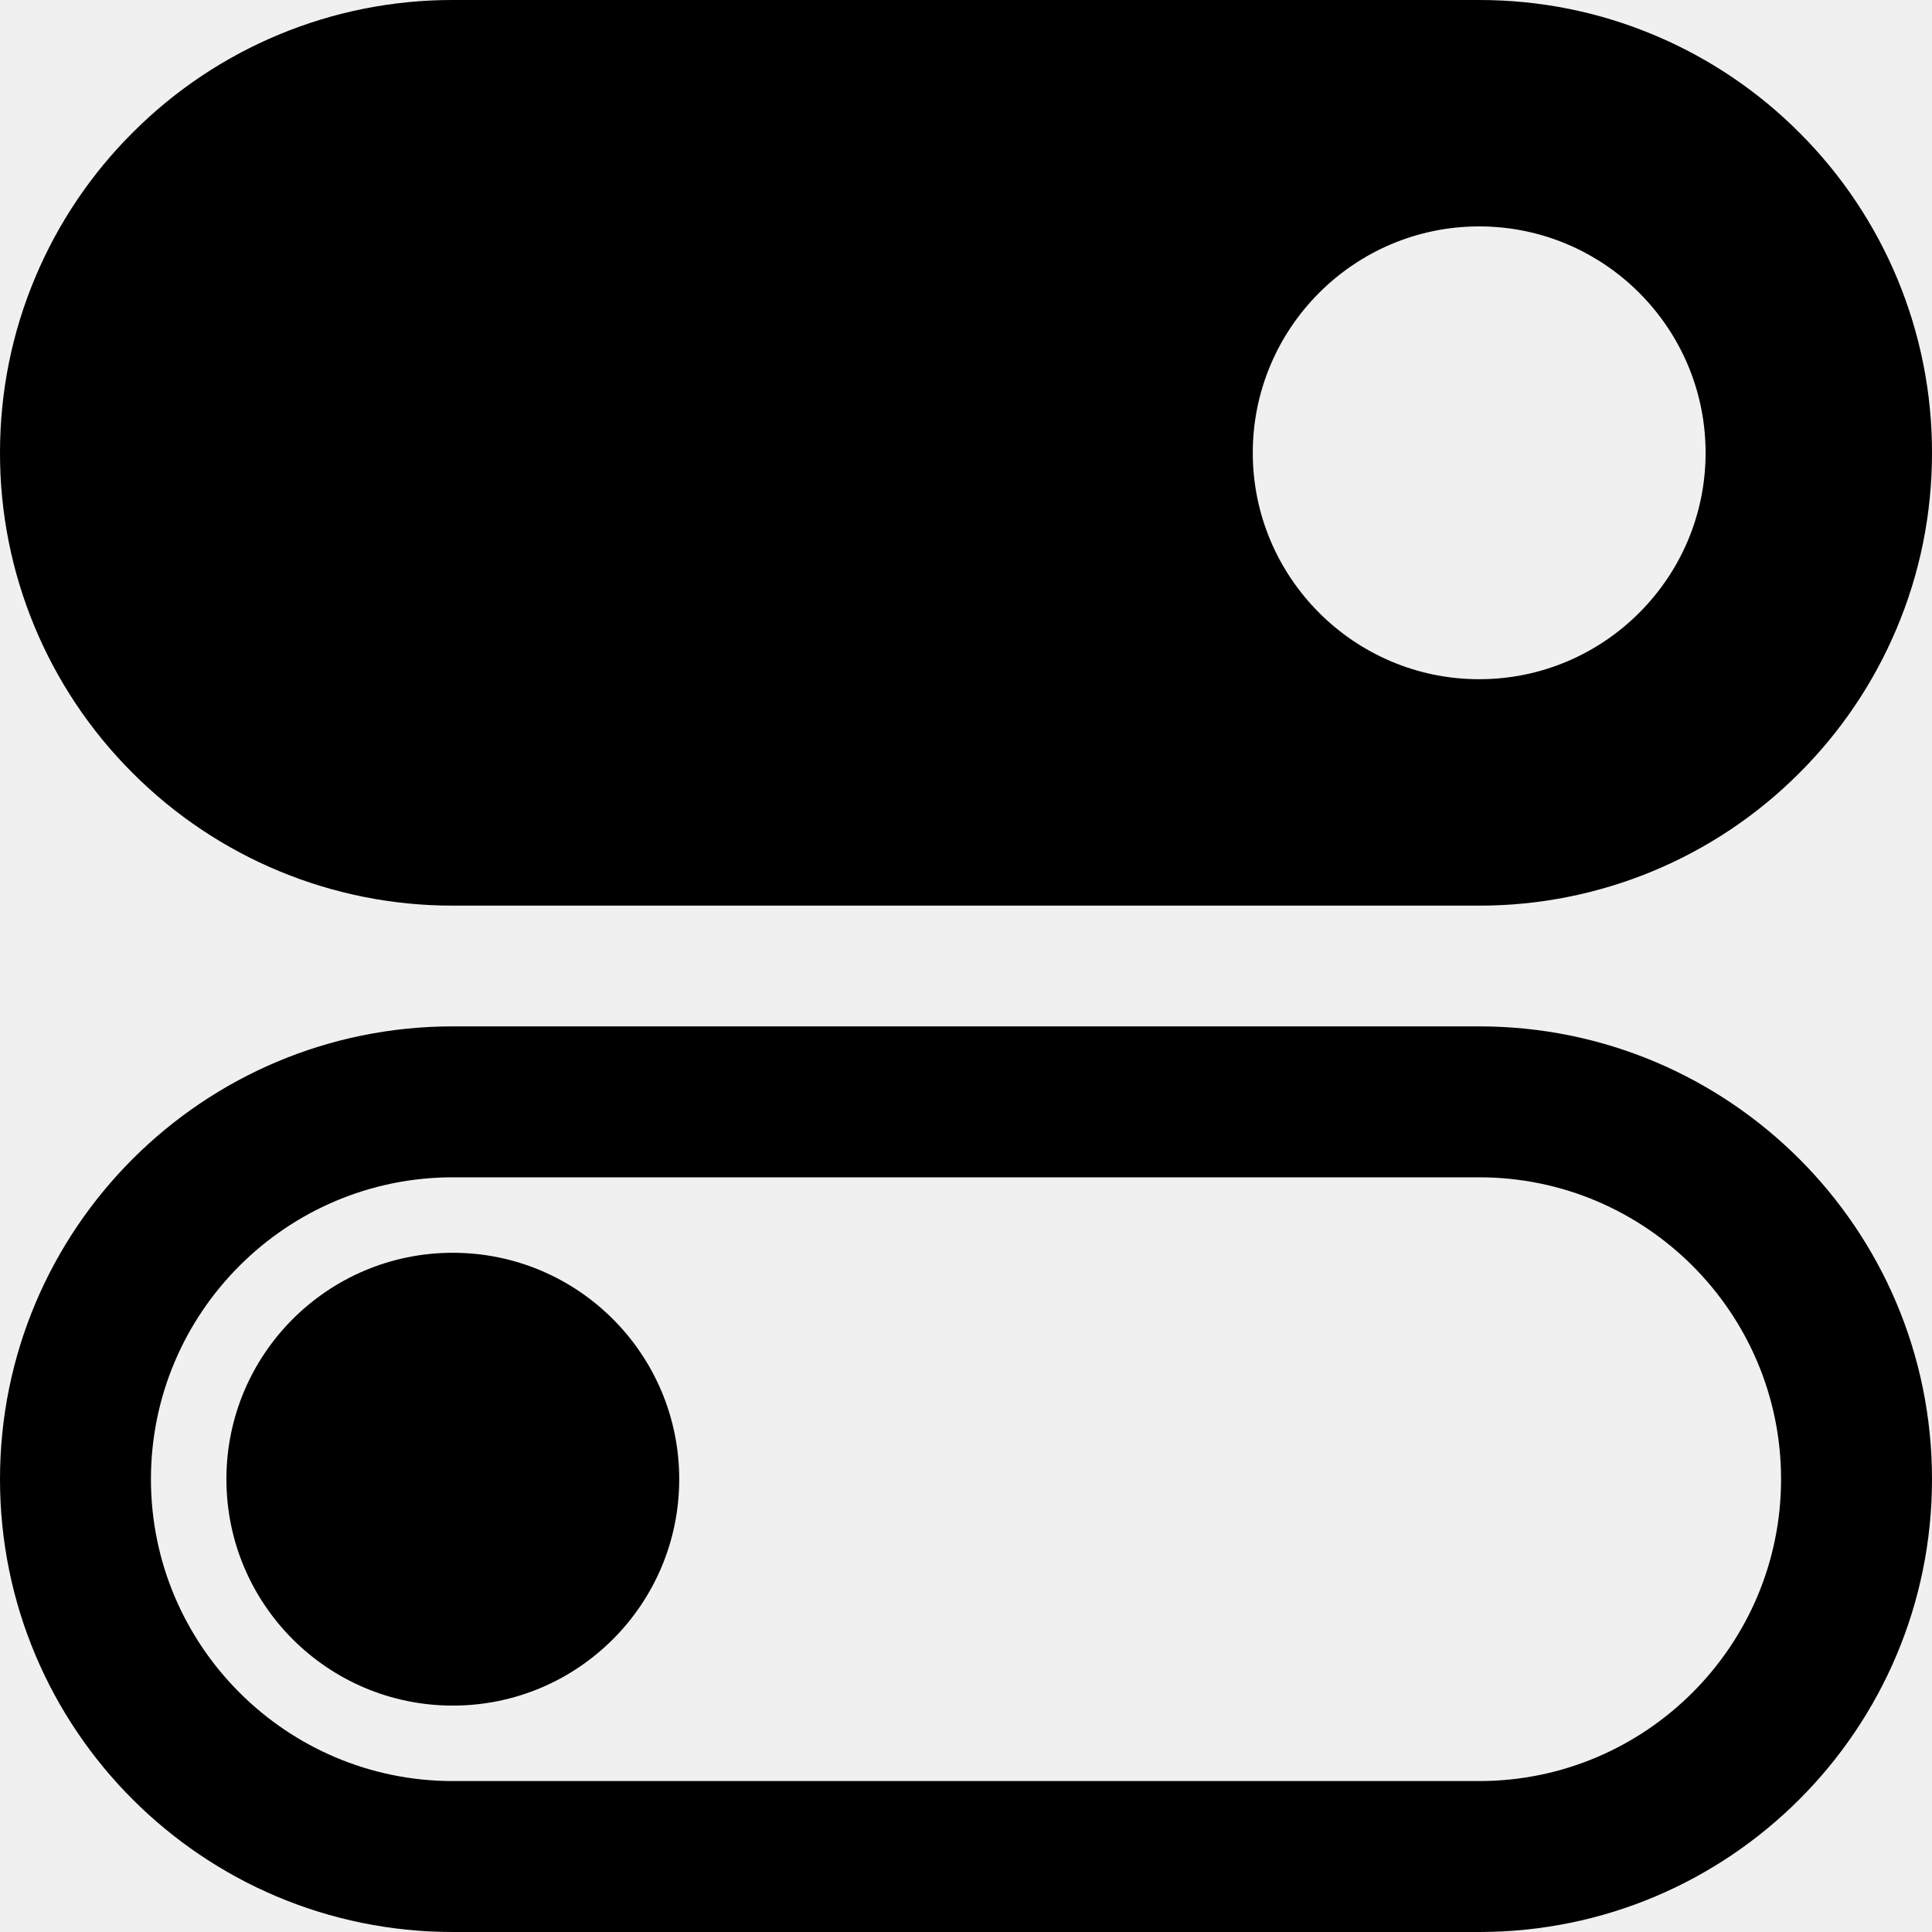
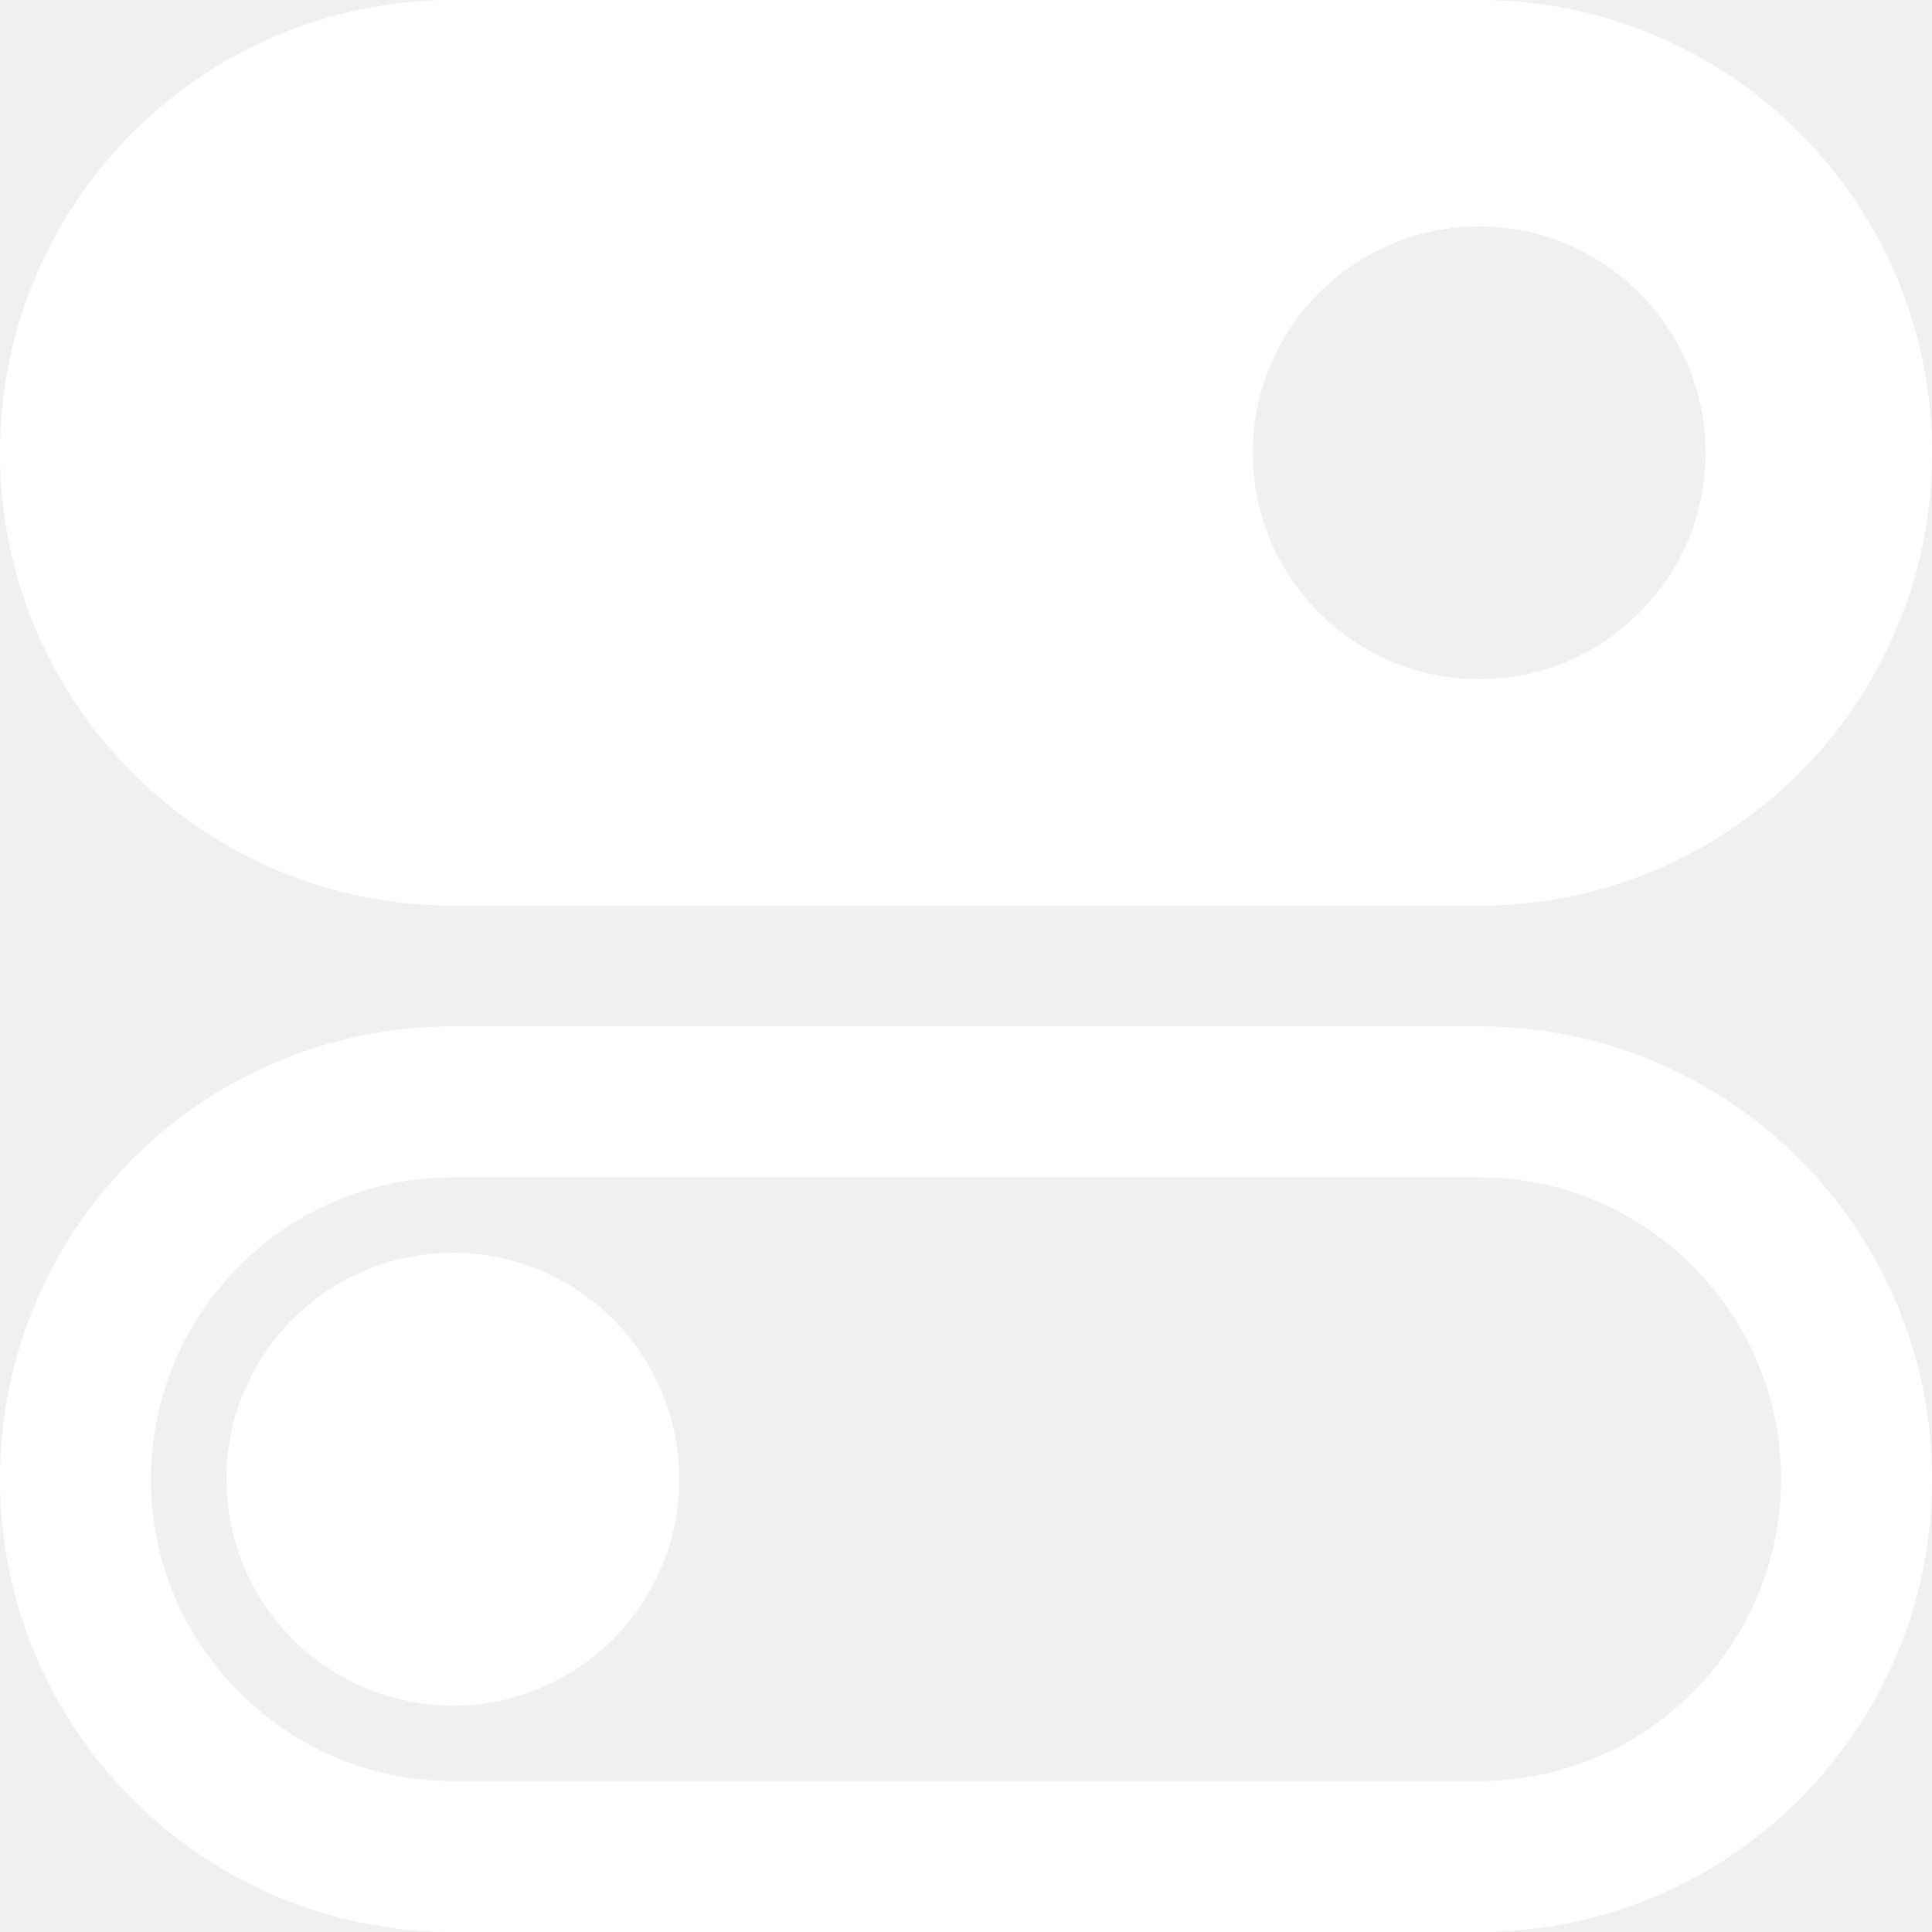
- <svg xmlns="http://www.w3.org/2000/svg" width="128" height="128" viewBox="0 0 128 128" version="1.1" id="svg18">
-   <defs id="defs22" />
-   <g data-name="Gruppe 1296" id="g16">
-     <g data-name="Pfad 12911" fill="none" stroke-linecap="square" id="g6">
-       <path d="M30 68h68a30 30 0 0 1 0 60H30a30 30 0 0 1 0-60Z" id="path2" />
-       <path d="M30 78c-11.028 0-20 8.972-20 20s8.972 20 20 20h68c11.028 0 20-8.972 20-20s-8.972-20-20-20H30m0-10h68c16.569 0 30 13.431 30 30 0 16.569-13.431 30-30 30H30c-16.569 0-30-13.431-30-30 0-16.569 13.431-30 30-30Z" fill="#000" id="path4" />
+ <svg xmlns="http://www.w3.org/2000/svg" width="128" height="128" version="1.1" viewBox="0 0 128 128">
+   <g data-name="Gruppe 1296">
+     <g fill="none" stroke-linecap="square" data-name="Pfad 12911">
+       <path d="M30 68h68a30 30 0 0 1 0 60H30a30 30 0 0 1 0-60Z" />
+       <path d="m30 78c-11.028 0-20 8.972-20 20s8.972 20 20 20h68c11.028 0 20-8.972 20-20s-8.972-20-20-20h-68m0-10h68c16.569 0 30 13.431 30 30s-13.431 30-30 30h-68c-16.569 0-30-13.431-30-30s13.431-30 30-30z" fill="#fff" />
    </g>
-     <g data-name="Pfad 12910" stroke-linecap="square" id="g12">
-       <path d="M98 55H30c-3.377 0-6.65-.66-9.73-1.962a24.922 24.922 0 0 1-7.948-5.36 24.924 24.924 0 0 1-5.36-7.948A24.84 24.84 0 0 1 5 30a24.923 24.923 0 0 1 7.322-17.677 24.923 24.923 0 0 1 7.948-5.36A24.837 24.837 0 0 1 30 5h68a24.924 24.924 0 0 1 17.677 7.322 24.923 24.923 0 0 1 5.36 7.948A24.837 24.837 0 0 1 123 30a24.924 24.924 0 0 1-7.322 17.678 24.922 24.922 0 0 1-7.949 5.36A24.837 24.837 0 0 1 98 55Zm0-45c-11.028 0-20 8.972-20 20s8.972 20 20 20 20-8.972 20-20-8.972-20-20-20Z" id="path8" />
-       <path d="M83.016 50C76.938 45.435 73 38.17 73 30s3.938-15.435 10.016-20H30c-2.705 0-5.323.527-7.782 1.568a19.946 19.946 0 0 0-6.36 4.29 19.947 19.947 0 0 0-4.29 6.36A19.865 19.865 0 0 0 10 30c0 2.704.527 5.323 1.568 7.782a19.947 19.947 0 0 0 4.29 6.36 19.945 19.945 0 0 0 6.36 4.29A19.864 19.864 0 0 0 30 50h53.016M98 60H30a29.9 29.9 0 0 1-21.213-8.787A29.9 29.9 0 0 1 0 30c0-4.05.793-7.979 2.358-11.677a29.9 29.9 0 0 1 6.429-9.536A29.9 29.9 0 0 1 30 0h68c4.05 0 7.979.793 11.677 2.358a29.9 29.9 0 0 1 9.536 6.429A29.9 29.9 0 0 1 128 30c0 4.05-.793 7.979-2.358 11.677a29.9 29.9 0 0 1-6.429 9.536A29.9 29.9 0 0 1 98 60Zm0-45c-8.271 0-15 6.729-15 15 0 8.27 6.729 15 15 15s15-6.73 15-15c0-8.271-6.729-15-15-15Z" id="path10" />
+     <g fill="#fff" stroke-linecap="square" data-name="Pfad 12910">
+       <path d="M98 55H30c-3.377 0-6.65-.66-9.73-1.962a24.922 24.922 0 0 1-7.948-5.36 24.924 24.924 0 0 1-5.36-7.948A24.84 24.84 0 0 1 5 30a24.923 24.923 0 0 1 7.322-17.677 24.923 24.923 0 0 1 7.948-5.36A24.837 24.837 0 0 1 30 5h68a24.924 24.924 0 0 1 17.677 7.322 24.923 24.923 0 0 1 5.36 7.948A24.837 24.837 0 0 1 123 30a24.924 24.924 0 0 1-7.322 17.678 24.922 24.922 0 0 1-7.949 5.36A24.837 24.837 0 0 1 98 55Zm0-45c-11.028 0-20 8.972-20 20s8.972 20 20 20 20-8.972 20-20-8.972-20-20-20Z" />
+       <path d="M83.016 50C76.938 45.435 73 38.17 73 30s3.938-15.435 10.016-20H30c-2.705 0-5.323.527-7.782 1.568a19.946 19.946 0 0 0-6.36 4.29 19.947 19.947 0 0 0-4.29 6.36A19.865 19.865 0 0 0 10 30c0 2.704.527 5.323 1.568 7.782a19.947 19.947 0 0 0 4.29 6.36 19.945 19.945 0 0 0 6.36 4.29A19.864 19.864 0 0 0 30 50h53.016M98 60H30a29.9 29.9 0 0 1-21.213-8.787A29.9 29.9 0 0 1 0 30c0-4.05.793-7.979 2.358-11.677a29.9 29.9 0 0 1 6.429-9.536A29.9 29.9 0 0 1 30 0h68c4.05 0 7.979.793 11.677 2.358a29.9 29.9 0 0 1 9.536 6.429A29.9 29.9 0 0 1 128 30c0 4.05-.793 7.979-2.358 11.677a29.9 29.9 0 0 1-6.429 9.536A29.9 29.9 0 0 1 98 60Zm0-45c-8.271 0-15 6.729-15 15 0 8.27 6.729 15 15 15s15-6.73 15-15c0-8.271-6.729-15-15-15Z" />
    </g>
-     <path data-name="Pfad 12912" d="M30 83a15 15 0 1 1-15 15 15 15 0 0 1 15-15Z" id="path14" />
+     <path d="m30 83a15 15 0 1 1-15 15 15 15 0 0 1 15-15z" fill="#fff" data-name="Pfad 12912" />
  </g>
</svg>
